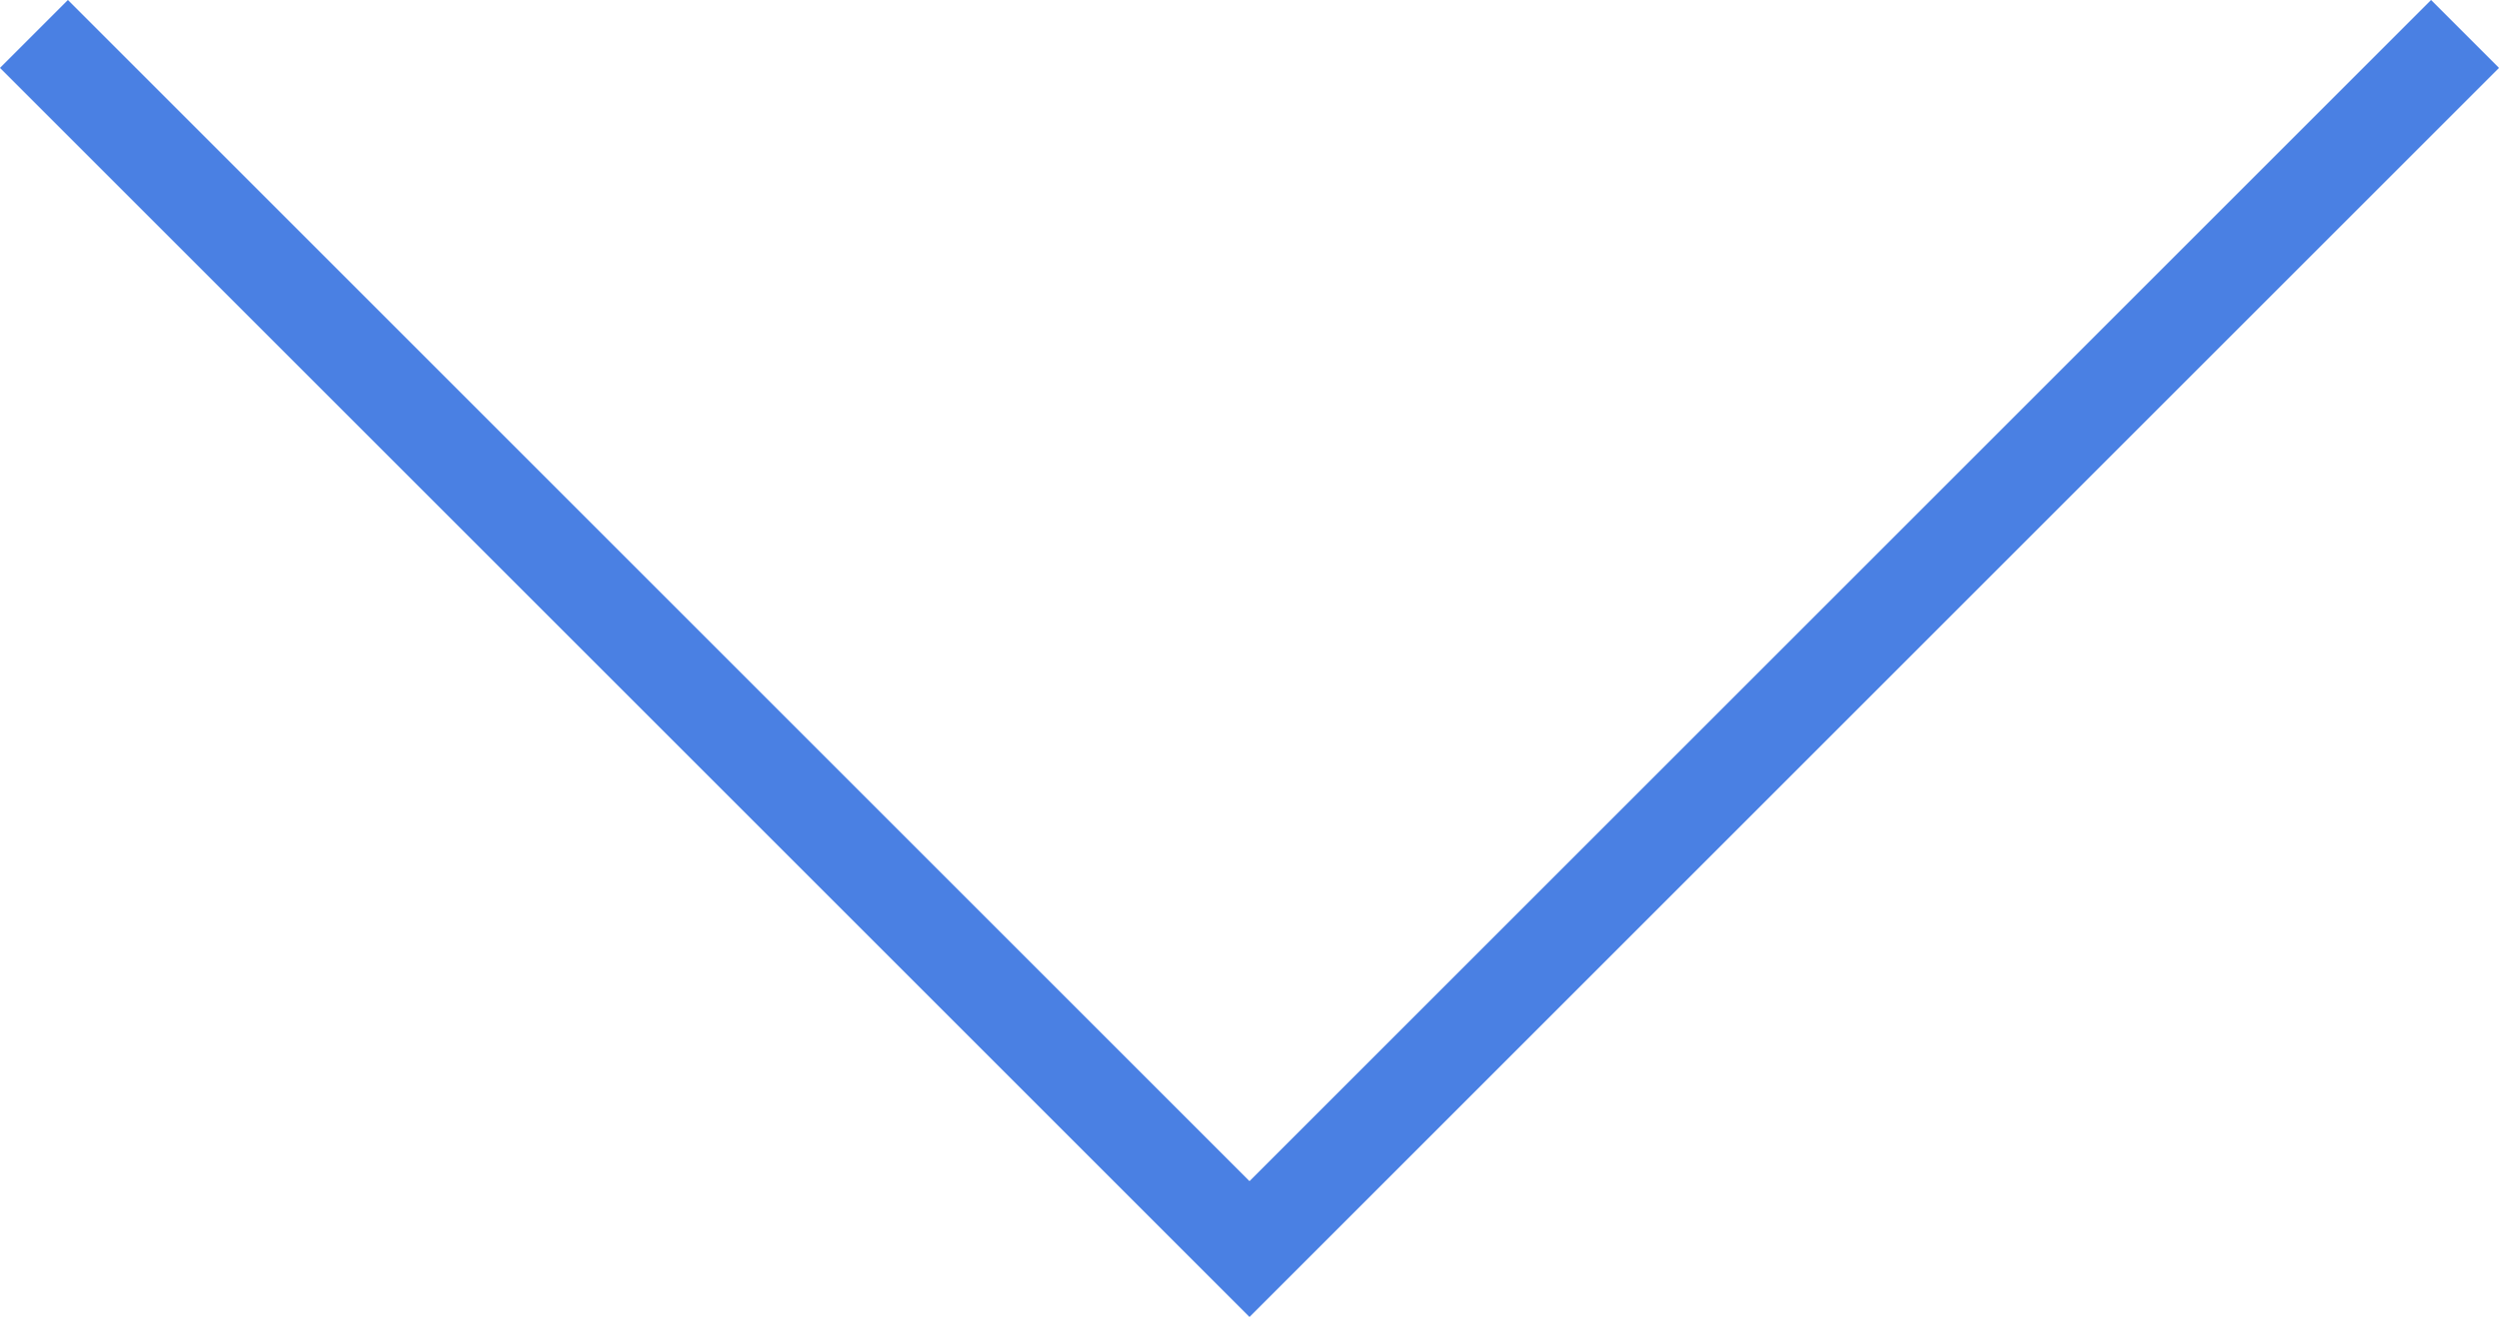
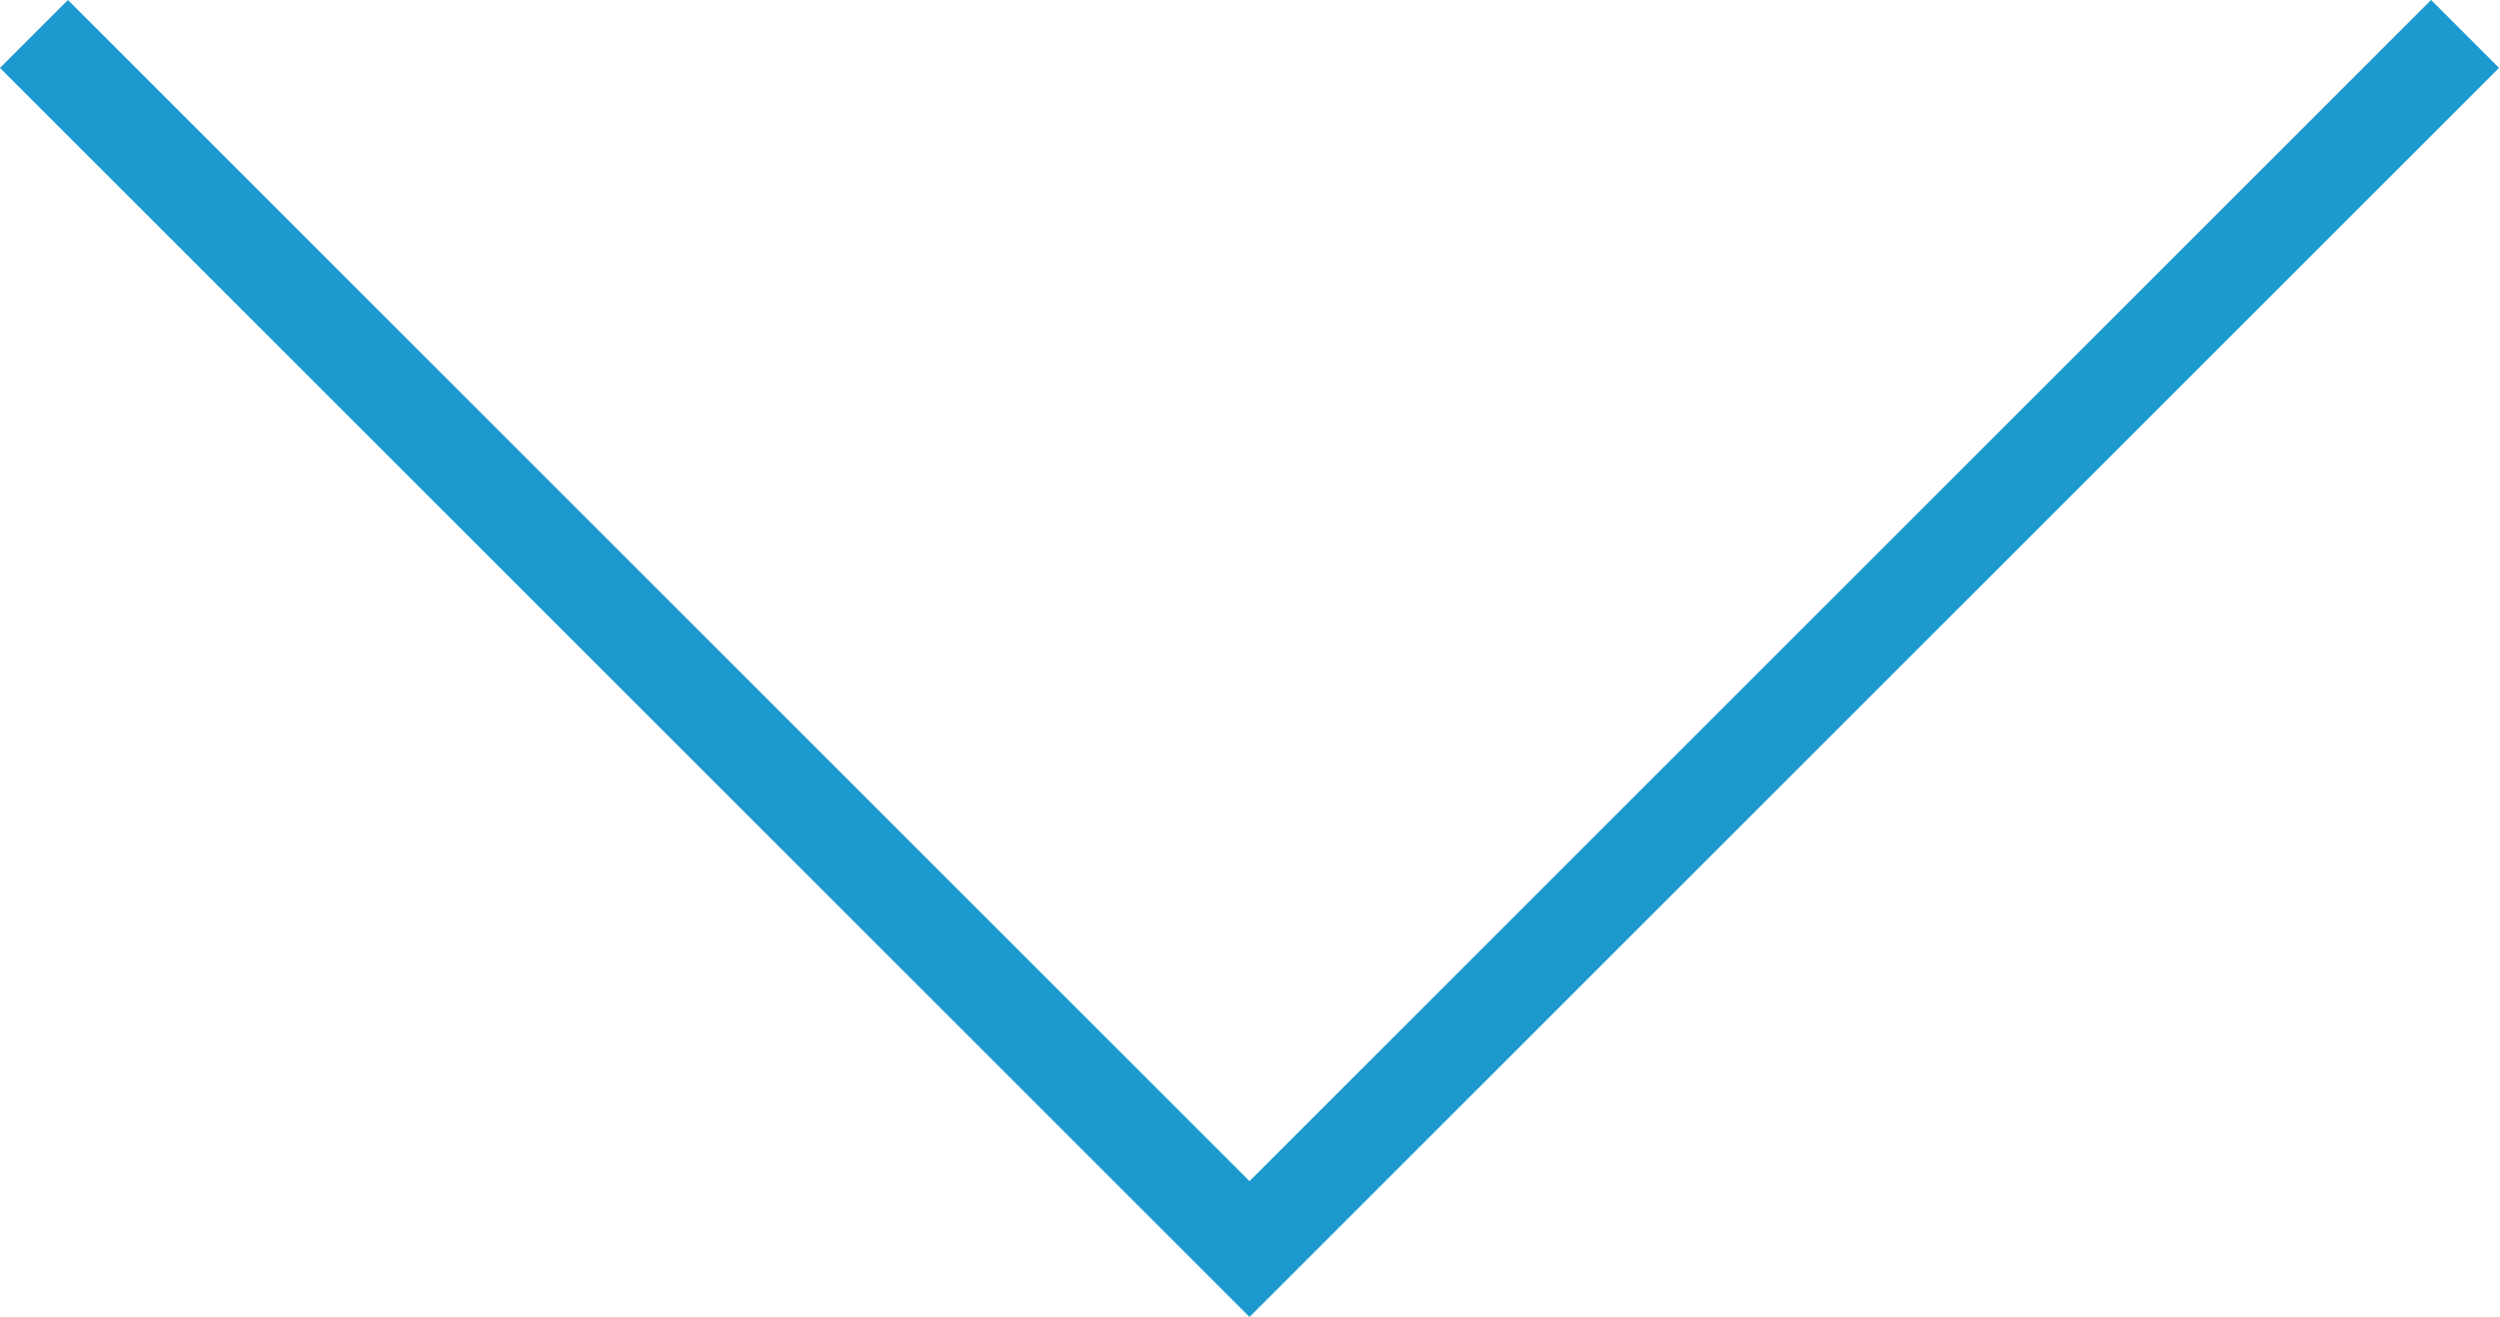
<svg xmlns="http://www.w3.org/2000/svg" viewBox="0 0 39.02 20.57">
-   <polyline fill="none" stroke="#4a80e3" stroke-miterlimit="10" stroke-width="1.5px" points="38.49 .53 19.51 19.51 .53 .53" />
+   <polyline fill="none" stroke="#1c99ce" stroke-miterlimit="10" stroke-width="1.5px" points="38.49 .53 19.51 19.51 .53 .53" />
</svg>
